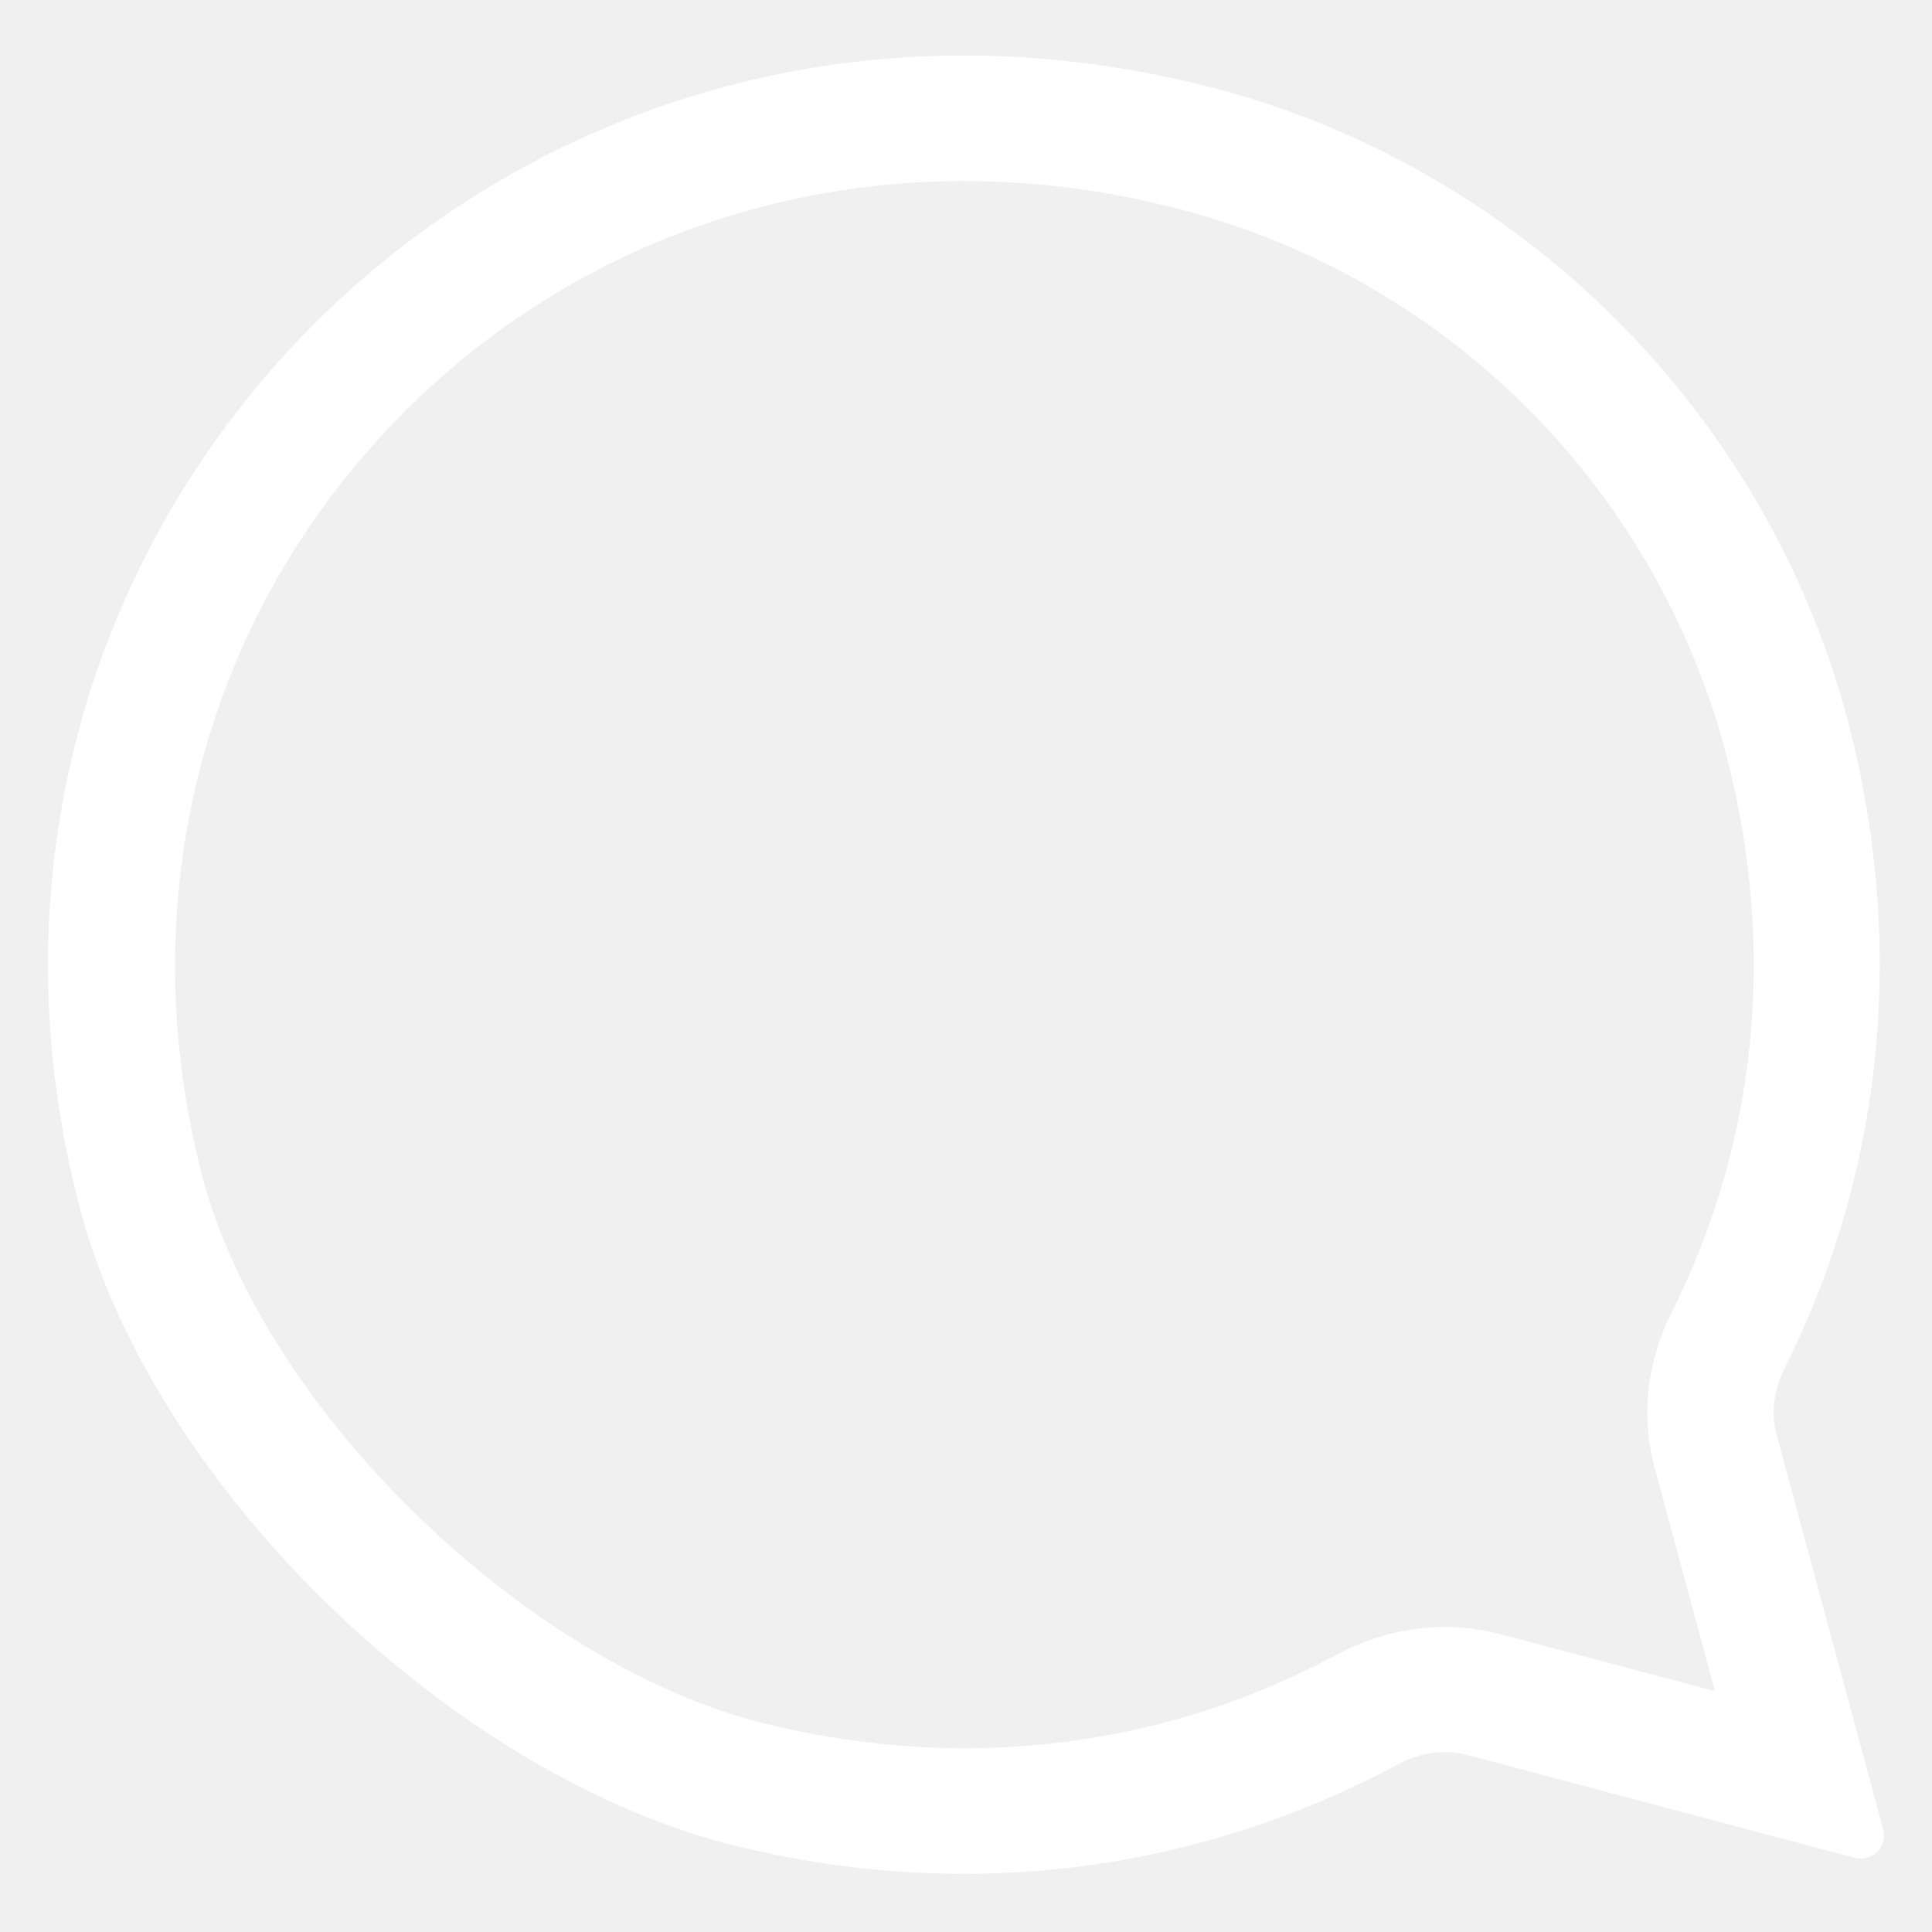
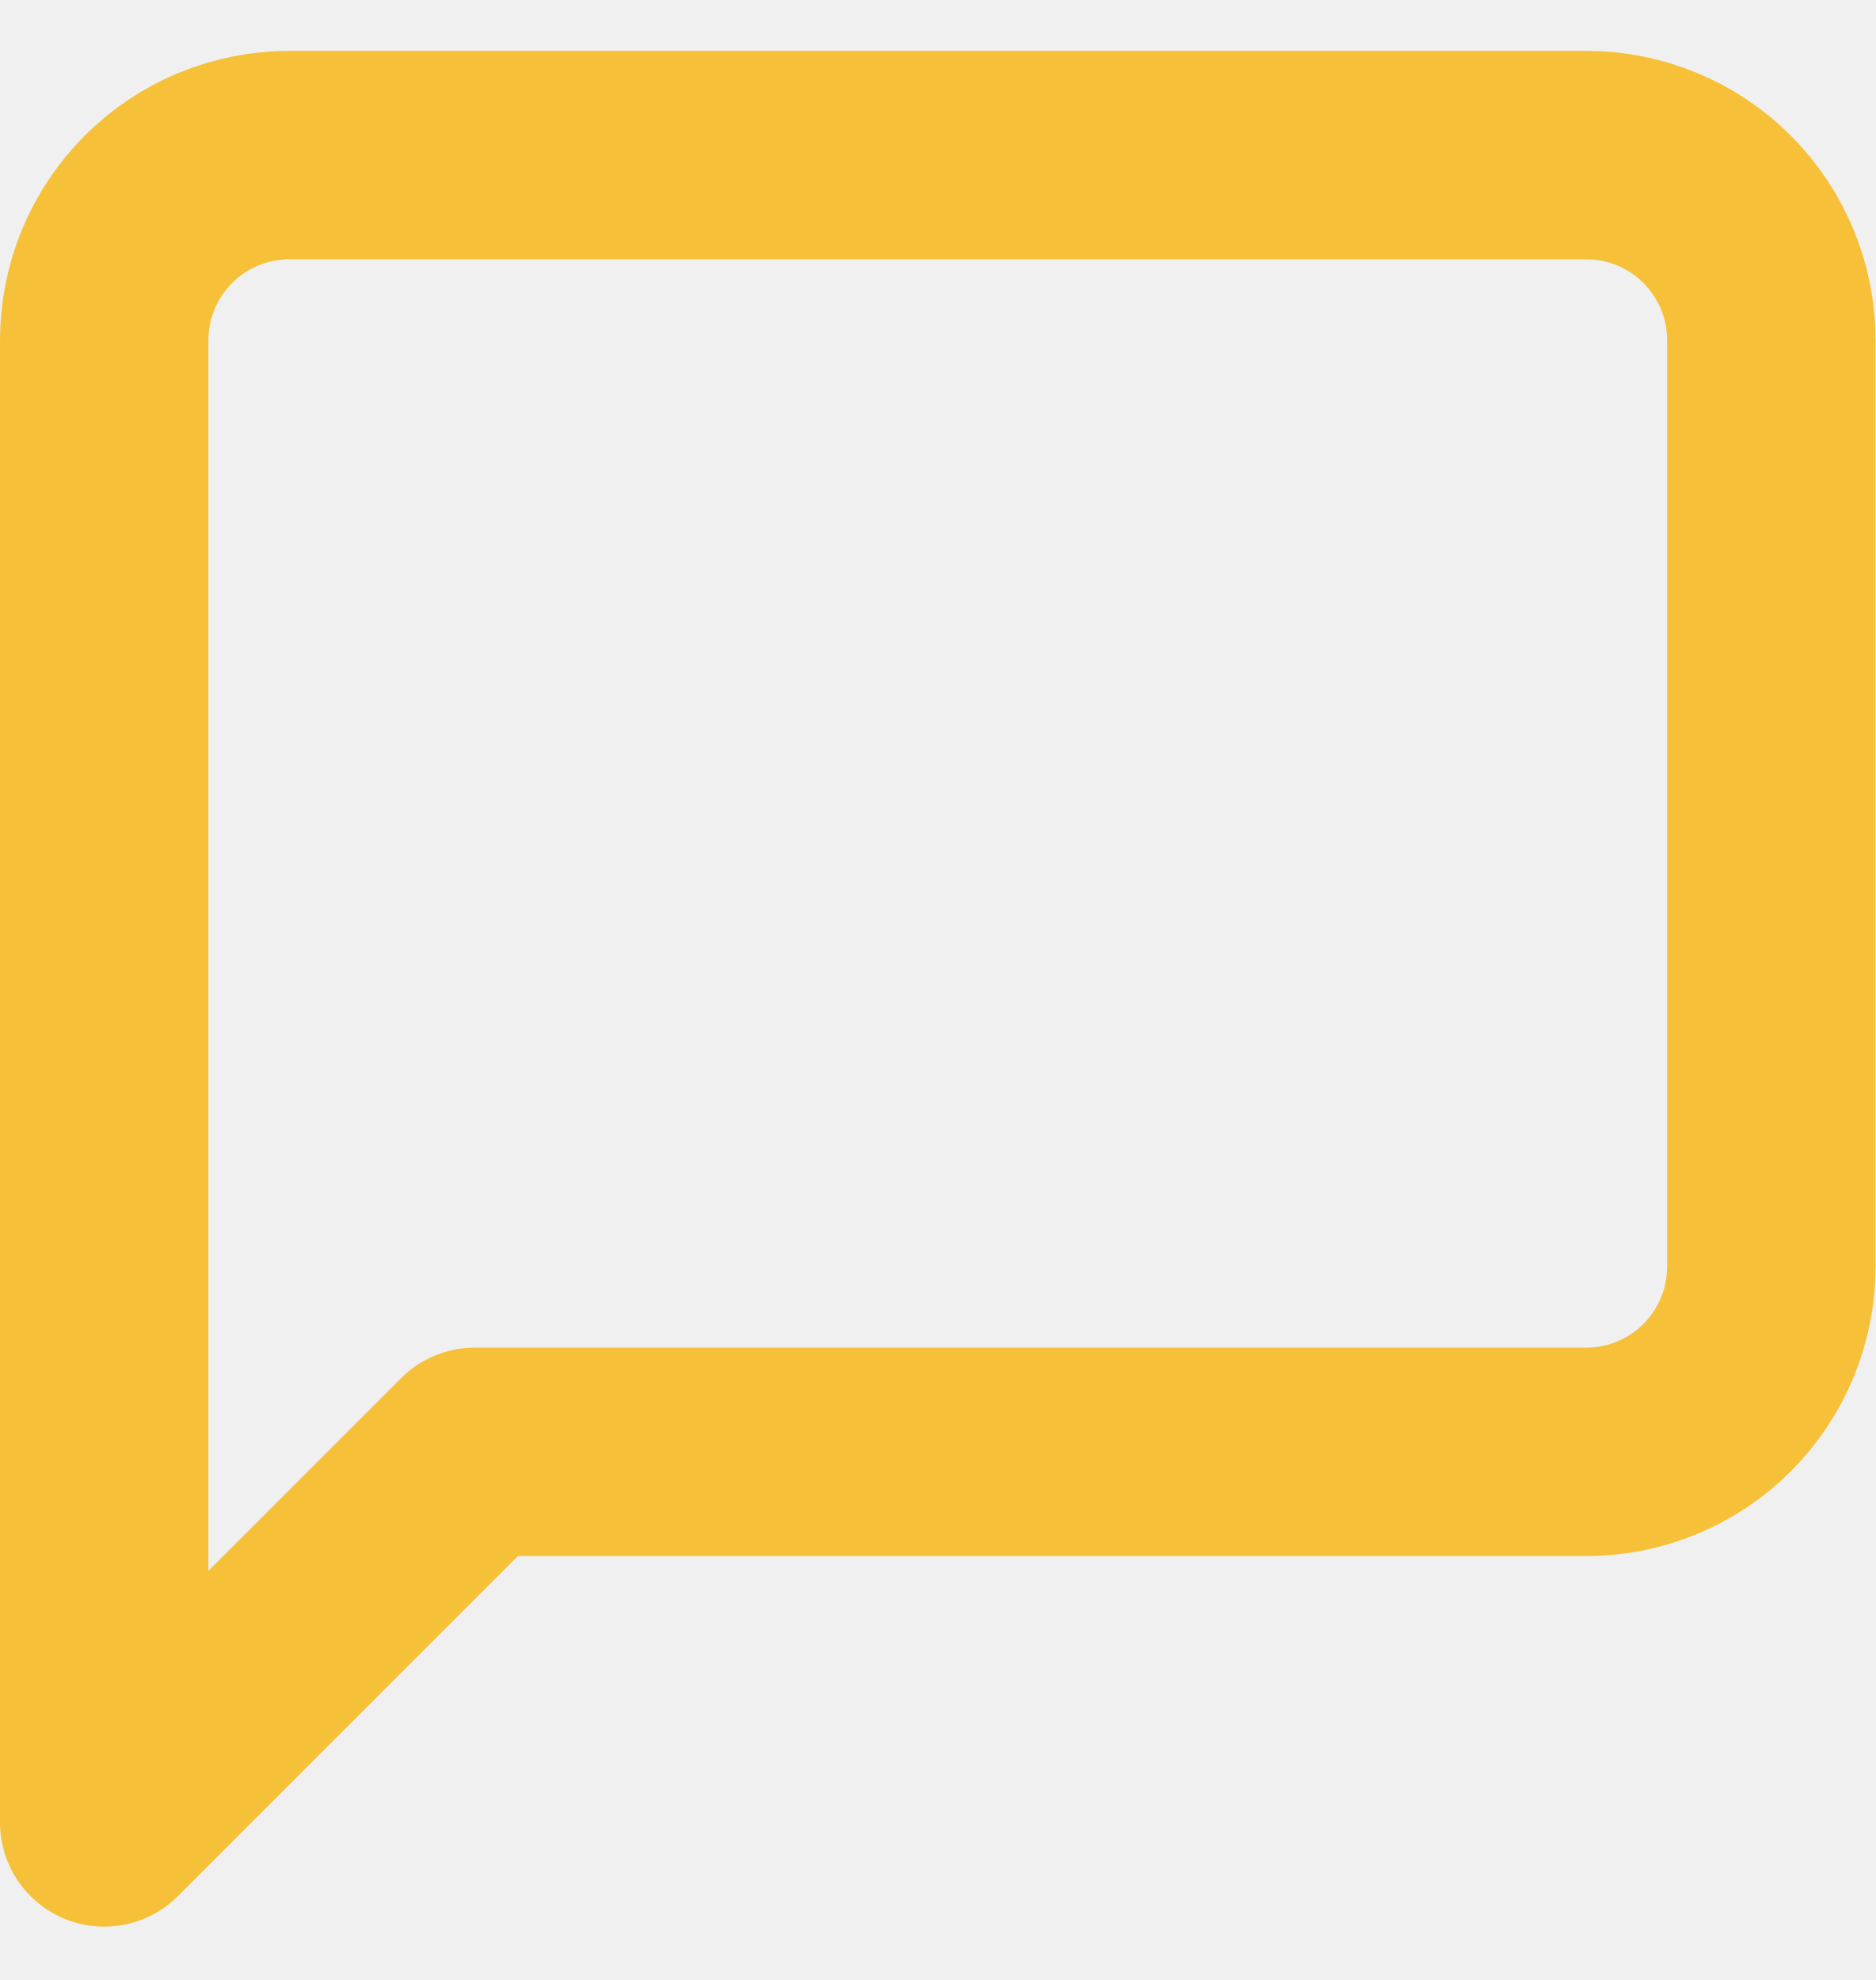
- <svg xmlns="http://www.w3.org/2000/svg" width="17" height="17" viewBox="0 0 17 17" fill="none">
-   <path fill-rule="evenodd" clip-rule="evenodd" d="M16.571 16.099L15.635 12.633C15.581 12.438 15.608 12.229 15.7 12.046C16.517 10.419 16.79 8.476 16.287 6.45C15.604 3.707 13.447 1.505 10.692 0.777C9.94 0.583 9.199 0.488 8.482 0.488C3.332 0.488 -0.689 5.284 0.7 10.621C1.344 13.09 4 15.646 6.498 16.248C7.173 16.412 7.837 16.488 8.482 16.488C9.867 16.488 11.164 16.134 12.304 15.524C12.431 15.455 12.573 15.417 12.711 15.417C12.78 15.417 12.849 15.425 12.918 15.444L16.318 16.347C16.337 16.351 16.356 16.355 16.372 16.355C16.502 16.355 16.606 16.233 16.571 16.099ZM14.56 12.918L15.09 14.88L13.206 14.381C13.045 14.339 12.88 14.316 12.711 14.316C12.388 14.316 12.062 14.4 11.771 14.556C10.746 15.105 9.641 15.383 8.482 15.383C7.91 15.383 7.331 15.311 6.759 15.174C4.645 14.663 2.315 12.408 1.778 10.343C1.218 8.187 1.659 5.974 2.987 4.271C4.314 2.568 6.318 1.593 8.482 1.593C9.119 1.593 9.767 1.676 10.408 1.848C12.776 2.473 14.614 4.339 15.209 6.716C15.627 8.393 15.454 10.065 14.706 11.555C14.491 11.981 14.438 12.465 14.56 12.918Z" fill="white" />
+ <svg xmlns="http://www.w3.org/2000/svg" width="18" height="19" viewBox="0 0 18 19" fill="none">
+   <path d="M17 12.155C17 12.626 16.813 13.078 16.479 13.412C16.146 13.745 15.694 13.932 15.222 13.932H4.556L1 17.488V3.266C1 2.794 1.187 2.342 1.521 2.008C1.854 1.675 2.306 1.488 2.778 1.488H15.222C15.694 1.488 16.146 1.675 16.479 2.008C16.813 2.342 17 2.794 17 3.266V12.155Z" stroke="#F6C138" stroke-width="2" stroke-linecap="round" stroke-linejoin="round" />
</svg>
